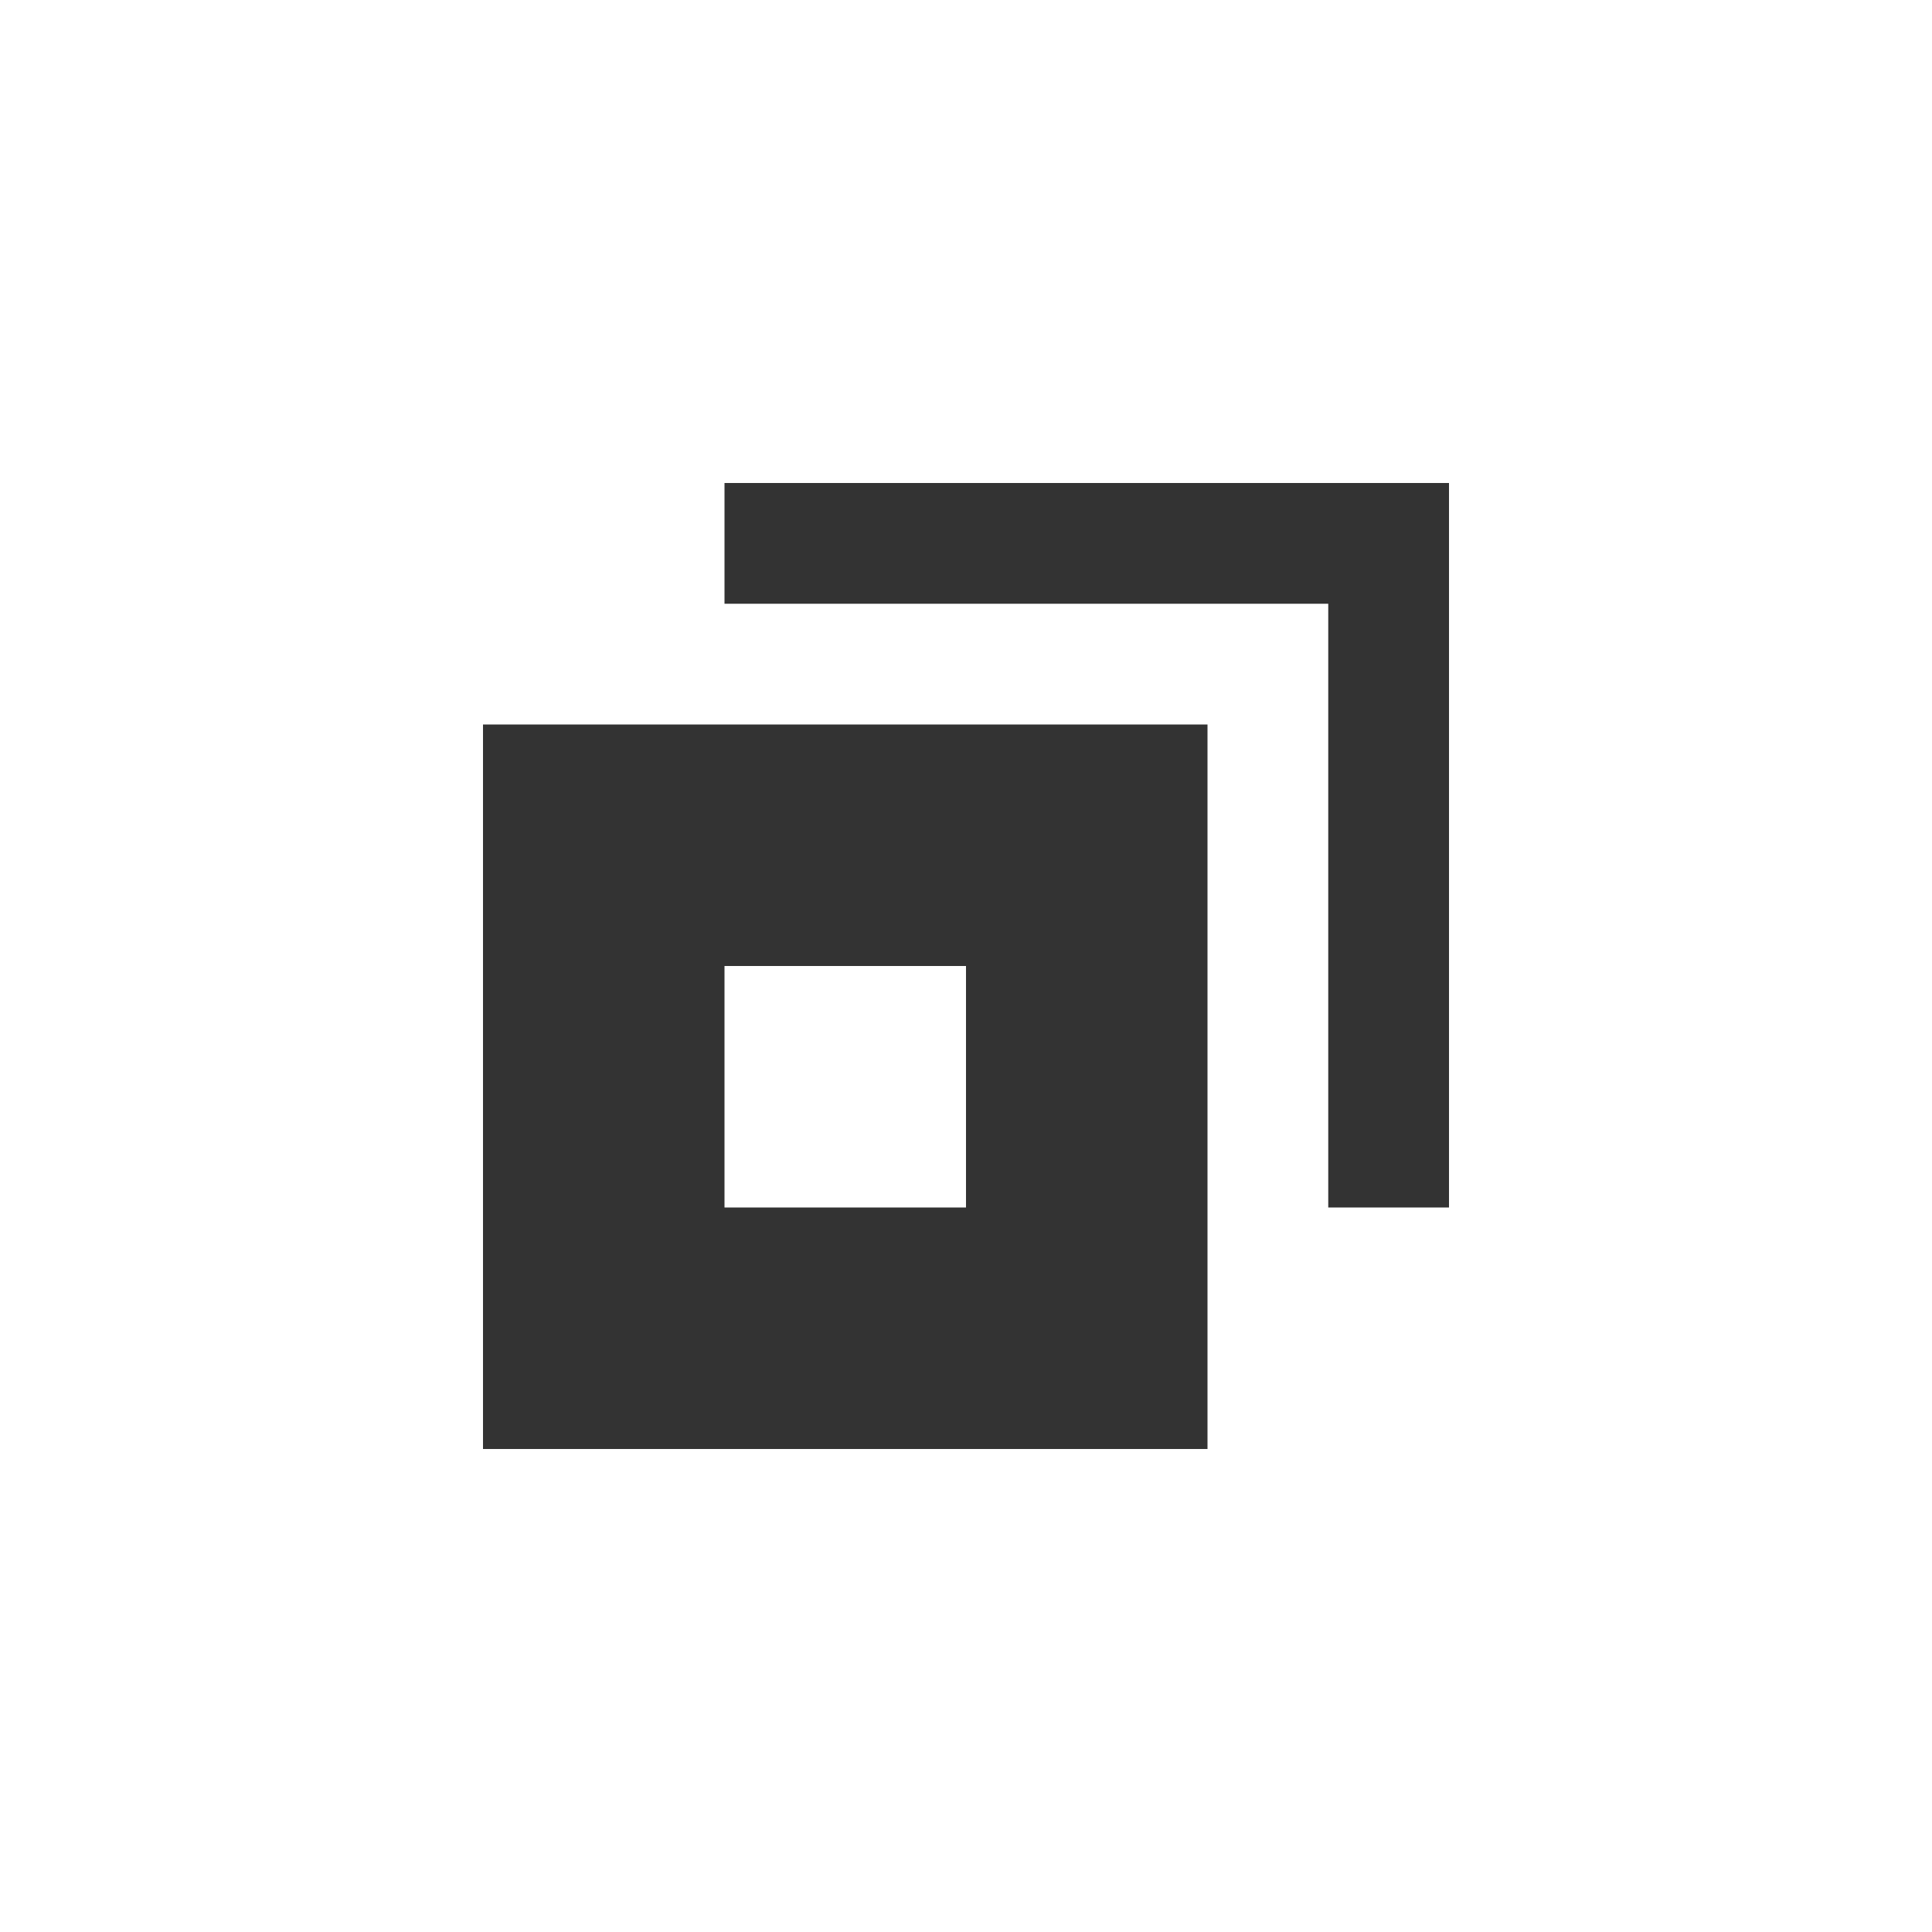
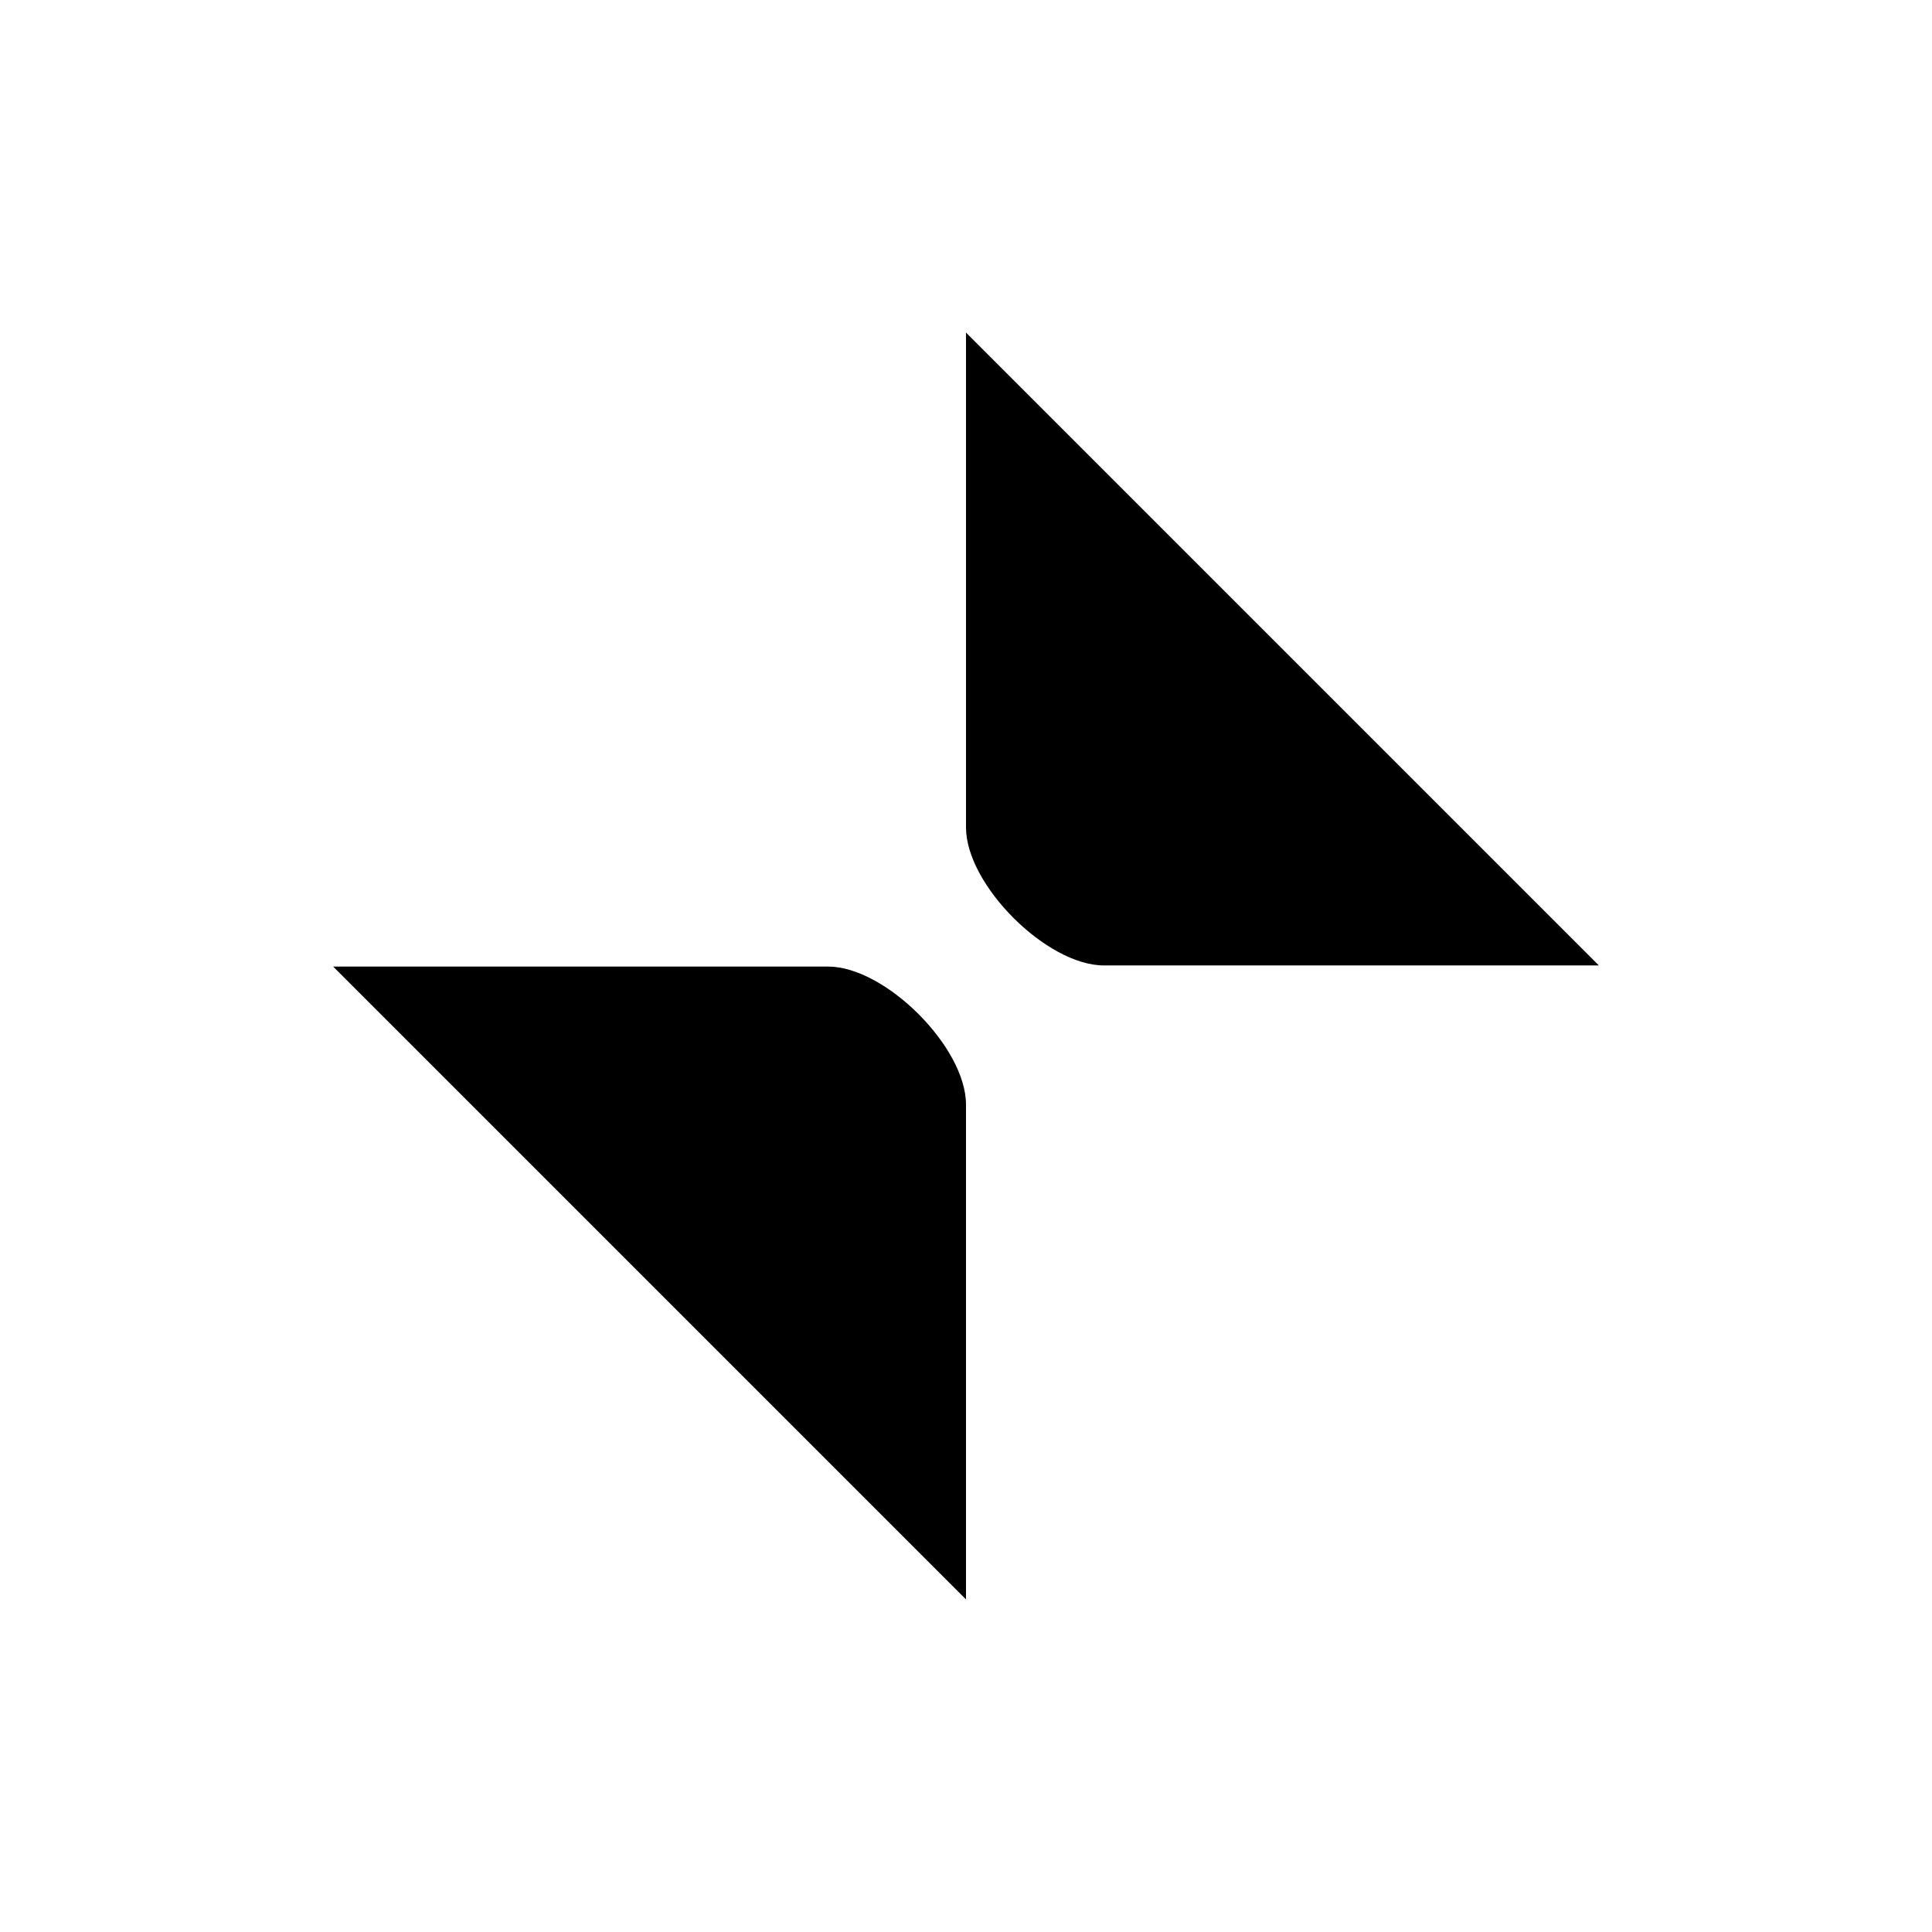
- <svg xmlns="http://www.w3.org/2000/svg" height="16" id="svg7384" style="enable-background:new" version="1.1" width="16">
-   <defs id="defs7386" />
-   <g style="fill:#333333" id="layer1" transform="translate(-52.00585,-888)" />
-   <g style="fill:#333333" id="layer7" transform="translate(-52.00585,-888)" />
-   <g style="fill:#333333" id="layer6" transform="translate(-52.00585,-888)" />
-   <g style="fill:#333333" id="layer5" transform="translate(-52.00585,-888)" />
-   <g style="fill:#333333" id="layer9" transform="translate(-52.00585,-888)" />
-   <g style="fill:#333333" id="layer2" transform="translate(-52.00585,-888)" />
-   <g style="fill:#333333" id="layer8" transform="translate(-52.00585,-888)" />
-   <g style="fill:#333333" id="layer3" transform="translate(-52.00585,-888)" />
-   <g style="fill:#333333" id="layer4" transform="translate(-52.00585,-888)" />
-   <path id="rect9057" d="m 4,6 v 6 h 6 V 6 Z m 2,2 h 2 v 2 H 6 Z" style="color:#000000;font-style:normal;font-variant:normal;font-weight:normal;font-stretch:normal;font-size:medium;line-height:normal;font-family:sans-serif;font-variant-ligatures:normal;font-variant-position:normal;font-variant-caps:normal;font-variant-numeric:normal;font-variant-alternates:normal;font-feature-settings:normal;text-indent:0;text-align:start;text-decoration:none;text-decoration-line:none;text-decoration-style:solid;text-decoration-color:#000000;letter-spacing:normal;word-spacing:normal;text-transform:none;writing-mode:lr-tb;direction:ltr;text-orientation:mixed;dominant-baseline:auto;baseline-shift:baseline;text-anchor:start;white-space:normal;shape-padding:0;clip-rule:nonzero;display:inline;overflow:visible;visibility:visible;opacity:1;isolation:auto;mix-blend-mode:normal;color-interpolation:sRGB;color-interpolation-filters:linearRGB;solid-color:#000000;solid-opacity:1;vector-effect:none;fill:#333333;fill-opacity:1;fill-rule:nonzero;stroke:none;stroke-width:1.499;stroke-linecap:butt;stroke-linejoin:miter;stroke-miterlimit:4;stroke-dasharray:none;stroke-dashoffset:0;stroke-opacity:1;marker:none;color-rendering:auto;image-rendering:auto;shape-rendering:auto;text-rendering:auto;enable-background:accumulate" />
-   <path id="path827" d="m 6,4 v 1 h 5 v 5 h 1 V 4 Z" style="color:#000000;font-style:normal;font-variant:normal;font-weight:normal;font-stretch:normal;font-size:medium;line-height:normal;font-family:sans-serif;font-variant-ligatures:normal;font-variant-position:normal;font-variant-caps:normal;font-variant-numeric:normal;font-variant-alternates:normal;font-feature-settings:normal;text-indent:0;text-align:start;text-decoration:none;text-decoration-line:none;text-decoration-style:solid;text-decoration-color:#000000;letter-spacing:normal;word-spacing:normal;text-transform:none;writing-mode:lr-tb;direction:ltr;text-orientation:mixed;dominant-baseline:auto;baseline-shift:baseline;text-anchor:start;white-space:normal;shape-padding:0;clip-rule:nonzero;display:inline;overflow:visible;visibility:visible;opacity:1;isolation:auto;mix-blend-mode:normal;color-interpolation:sRGB;color-interpolation-filters:linearRGB;solid-color:#000000;solid-opacity:1;vector-effect:none;fill:#333333;fill-opacity:1;fill-rule:nonzero;stroke:none;stroke-width:1.499;stroke-linecap:butt;stroke-linejoin:miter;stroke-miterlimit:4;stroke-dasharray:none;stroke-dashoffset:0;stroke-opacity:1;marker:none;color-rendering:auto;image-rendering:auto;shape-rendering:auto;text-rendering:auto;enable-background:accumulate" />
+ <svg xmlns="http://www.w3.org/2000/svg" width="14" height="14" version="1.1" viewBox="0 0 28 28" id="svg4">
+   <defs id="defs8" />
+   <path id="path1983" d="m 14,4.82 v 7.172 c 0,0.831 1.169,2 2,2 h 7.172 z M 4.828,14.008 14,23.18 v -7.172 c 0,-0.831 -1.169,-2 -2,-2 z" />
</svg>
